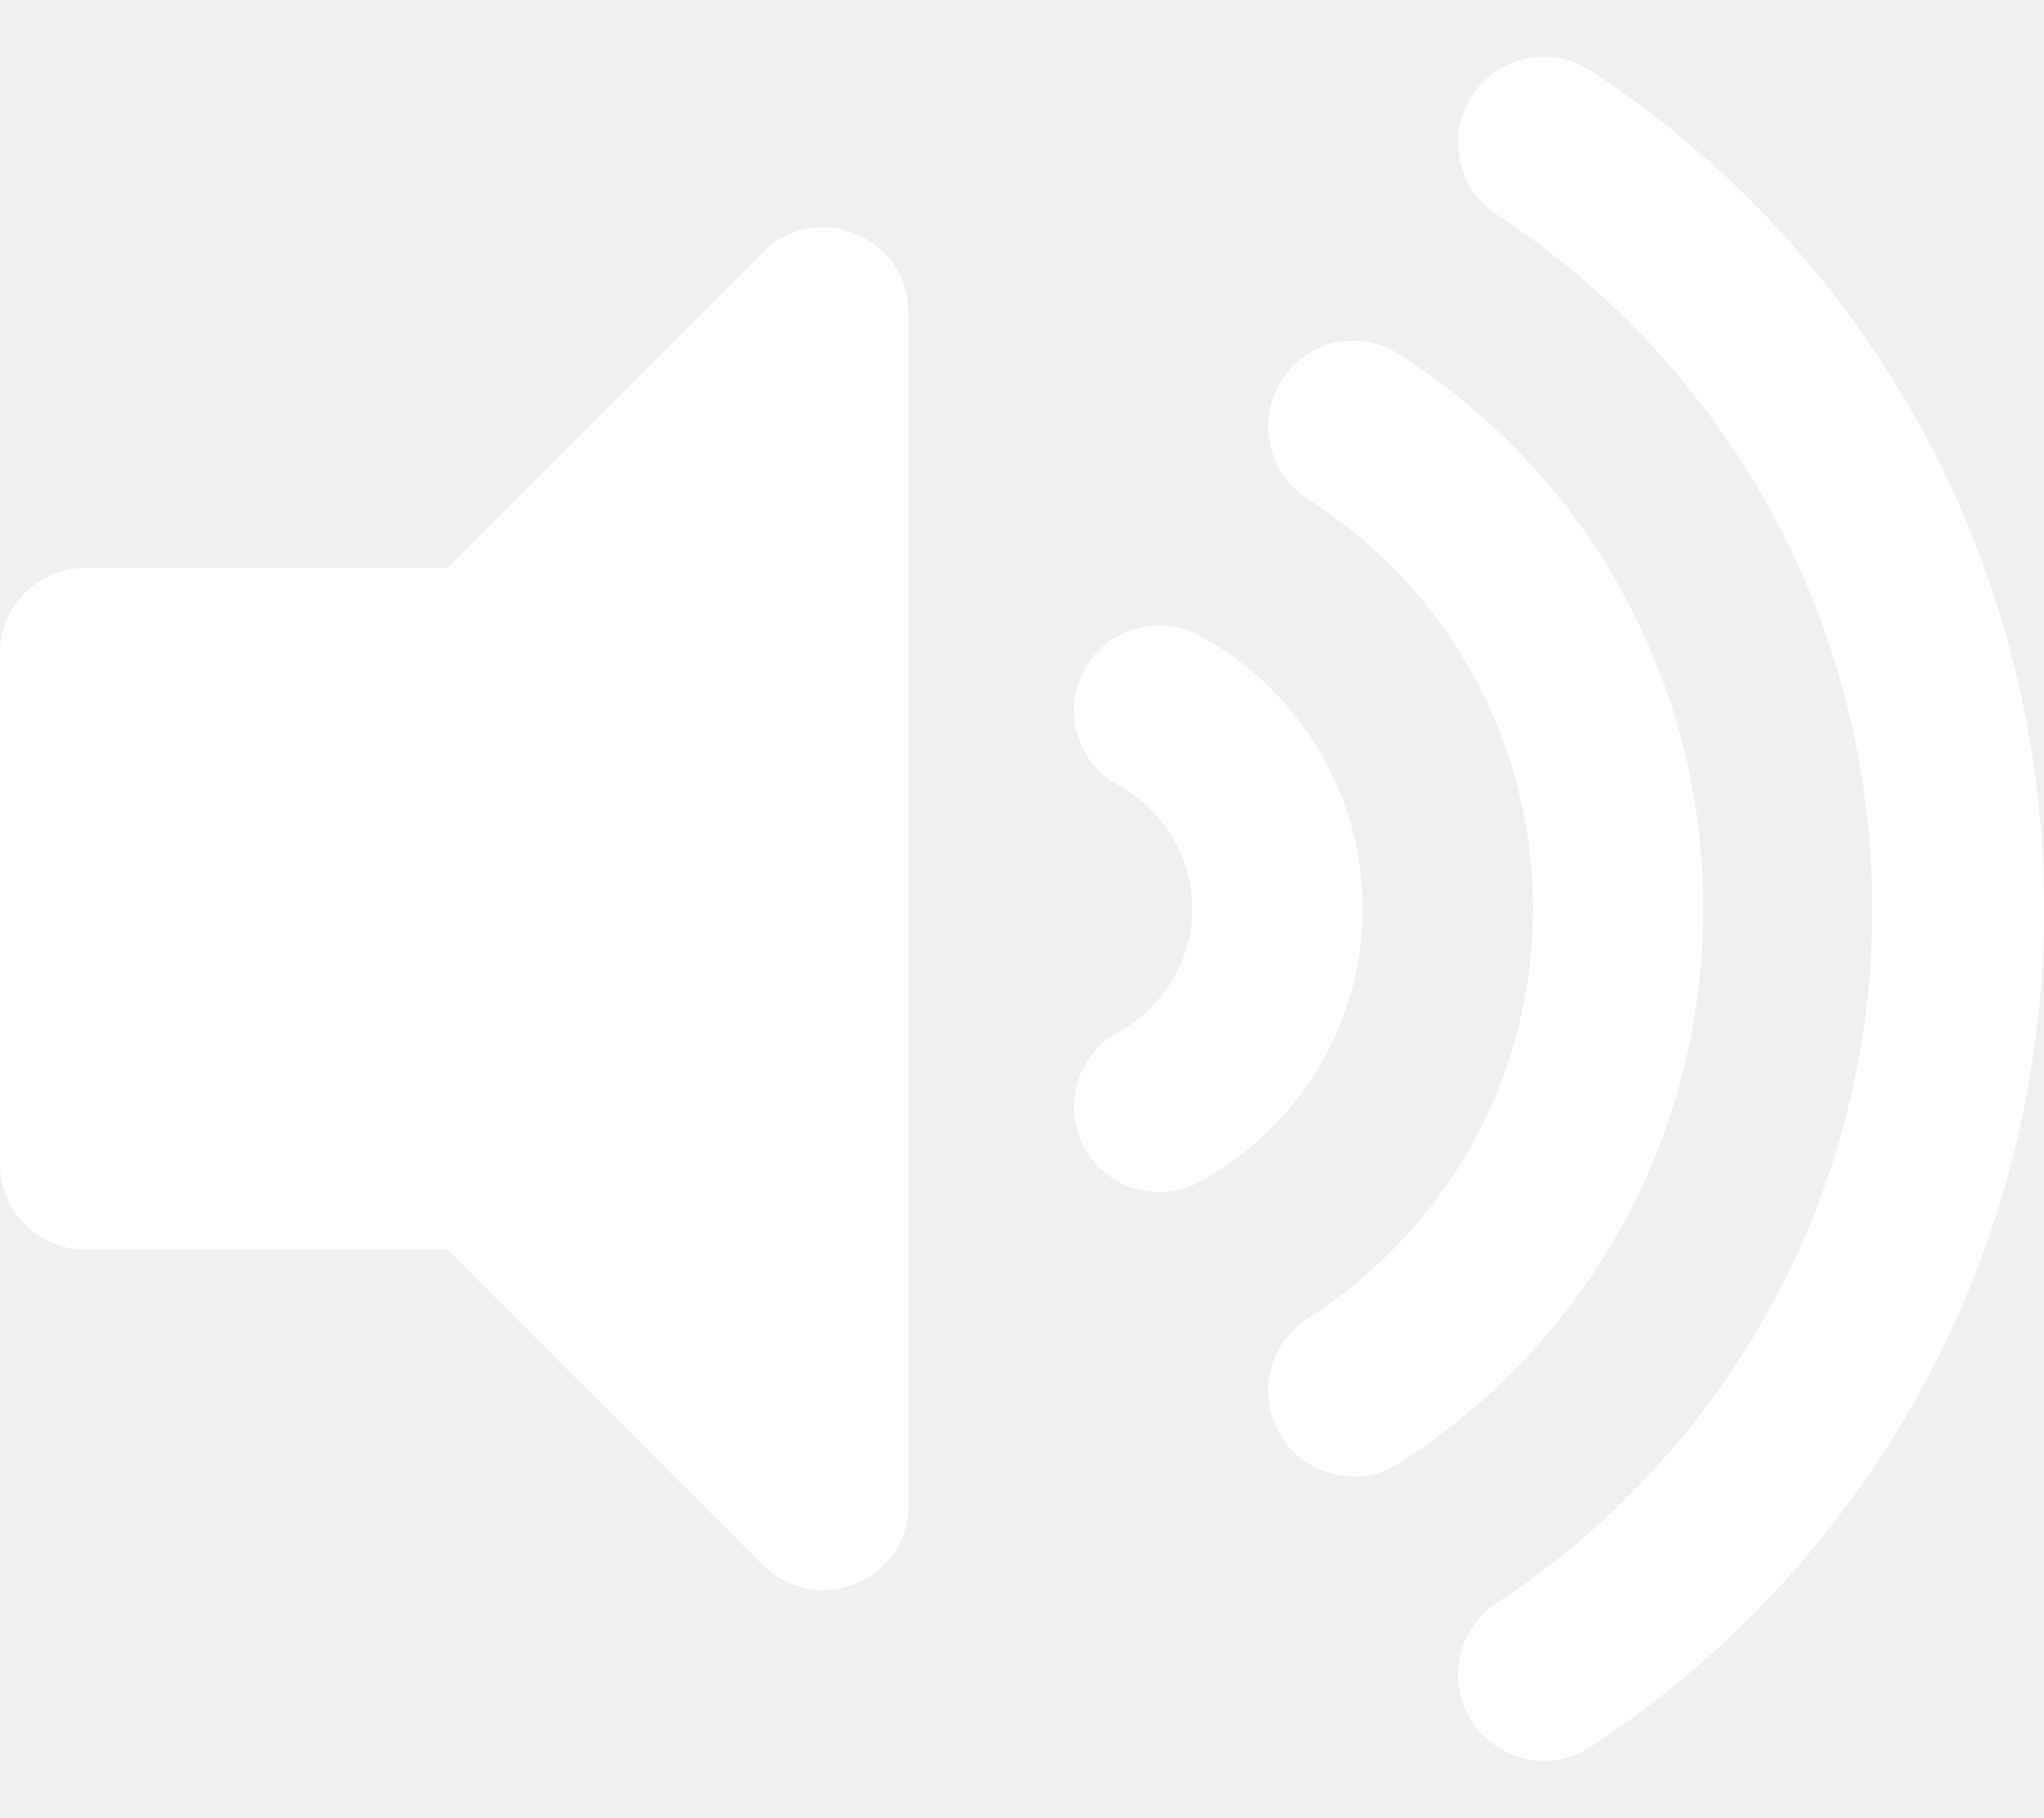
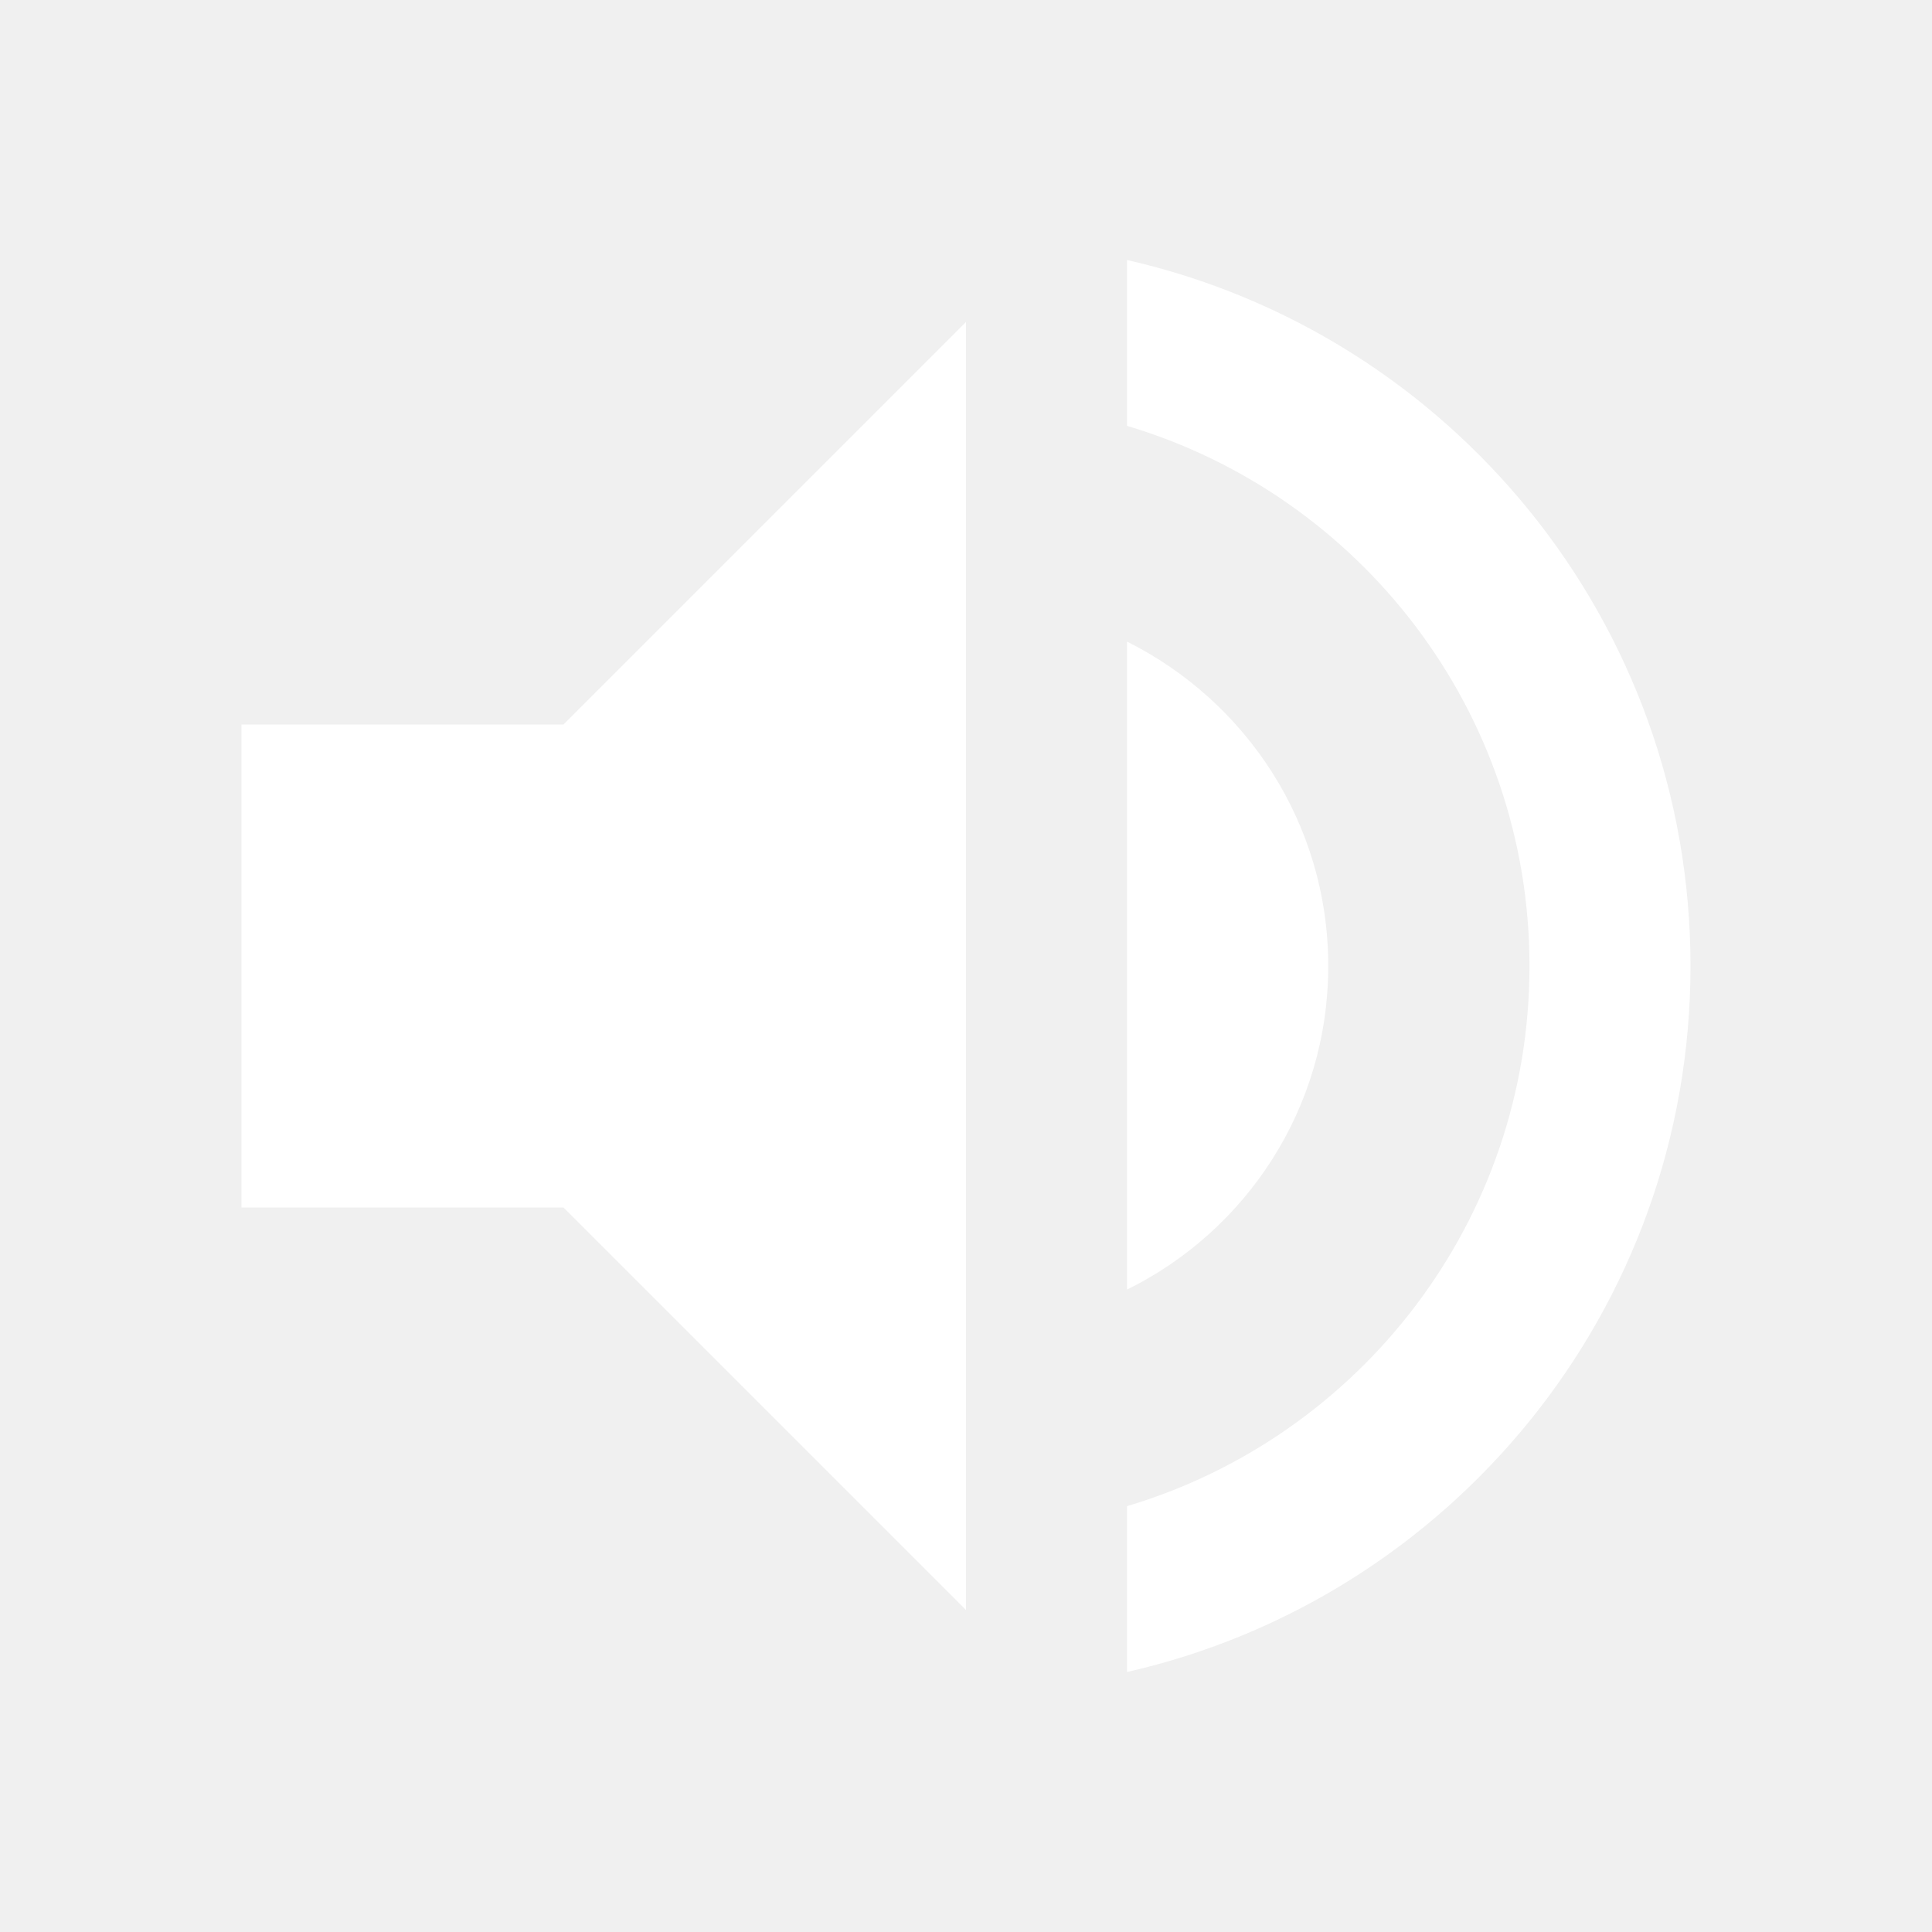
- <svg xmlns="http://www.w3.org/2000/svg" aria-hidden="true" focusable="false" data-prefix="fas" data-icon="volume-up" class="svg-inline--fa fa-volume-up fa-w-18" role="img" viewBox="0 0 576 512">
-   <style>
- 		tspan { white-space:pre }
- 		.shp0 { fill: #ffffff } 
- 	</style>
-   <path id="Layer" fill-rule="evenodd" class="shp0" d="M215.03 71.05L126.06 160H24c-13.26 0-24 10.74-24 24v144c0 13.25 10.74 24 24 24h102.06l88.97 88.95c15.03 15.03 40.97 4.47 40.97-16.97V88.02c0-21.46-25.96-31.98-40.97-16.97zm233.32-51.08c-11.17-7.33-26.18-4.24-33.51 6.95-7.34 11.17-4.22 26.18 6.95 33.51 66.27 43.49 105.82 116.6 105.82 195.58 0 78.98-39.55 152.09-105.82 195.58-11.17 7.32-14.29 22.34-6.95 33.5 7.04 10.71 21.93 14.56 33.51 6.95C528.27 439.58 576 351.33 576 256S528.27 72.43 448.35 19.97zM480 256c0-63.53-32.06-121.94-85.77-156.24-11.19-7.14-26.03-3.82-33.12 7.46s-3.78 26.21 7.41 33.36C408.27 165.97 432 209.11 432 256s-23.73 90.03-63.48 115.42c-11.19 7.14-14.5 22.07-7.41 33.36 6.51 10.36 21.12 15.14 33.12 7.46C447.94 377.94 480 319.54 480 256zm-141.77-76.87c-11.58-6.33-26.19-2.16-32.61 9.45-6.39 11.61-2.16 26.2 9.45 32.61C327.98 228.28 336 241.63 336 256c0 14.38-8.02 27.72-20.92 34.81-11.61 6.41-15.84 21-9.45 32.61 6.43 11.66 21.05 15.8 32.61 9.45 28.23-15.55 45.77-45 45.77-76.88s-17.54-61.32-45.78-76.86z" />
+ <svg xmlns="http://www.w3.org/2000/svg" height="24px" viewBox="0 0 24 24" width="24px" fill="#FFFFFF">
+   <path d="M0 0h24v24H0z" fill="none" />
+   <path d="M3 9v6h4l5 5V4L7 9H3zm13.5 3c0-1.77-1.02-3.29-2.5-4.03v8.05c1.48-.73 2.5-2.25 2.5-4.02zM14 3.23v2.06c2.89.86 5 3.54 5 6.71s-2.11 5.85-5 6.71v2.06c4.01-.91 7-4.49 7-8.77s-2.99-7.86-7-8.77z" />
</svg>
